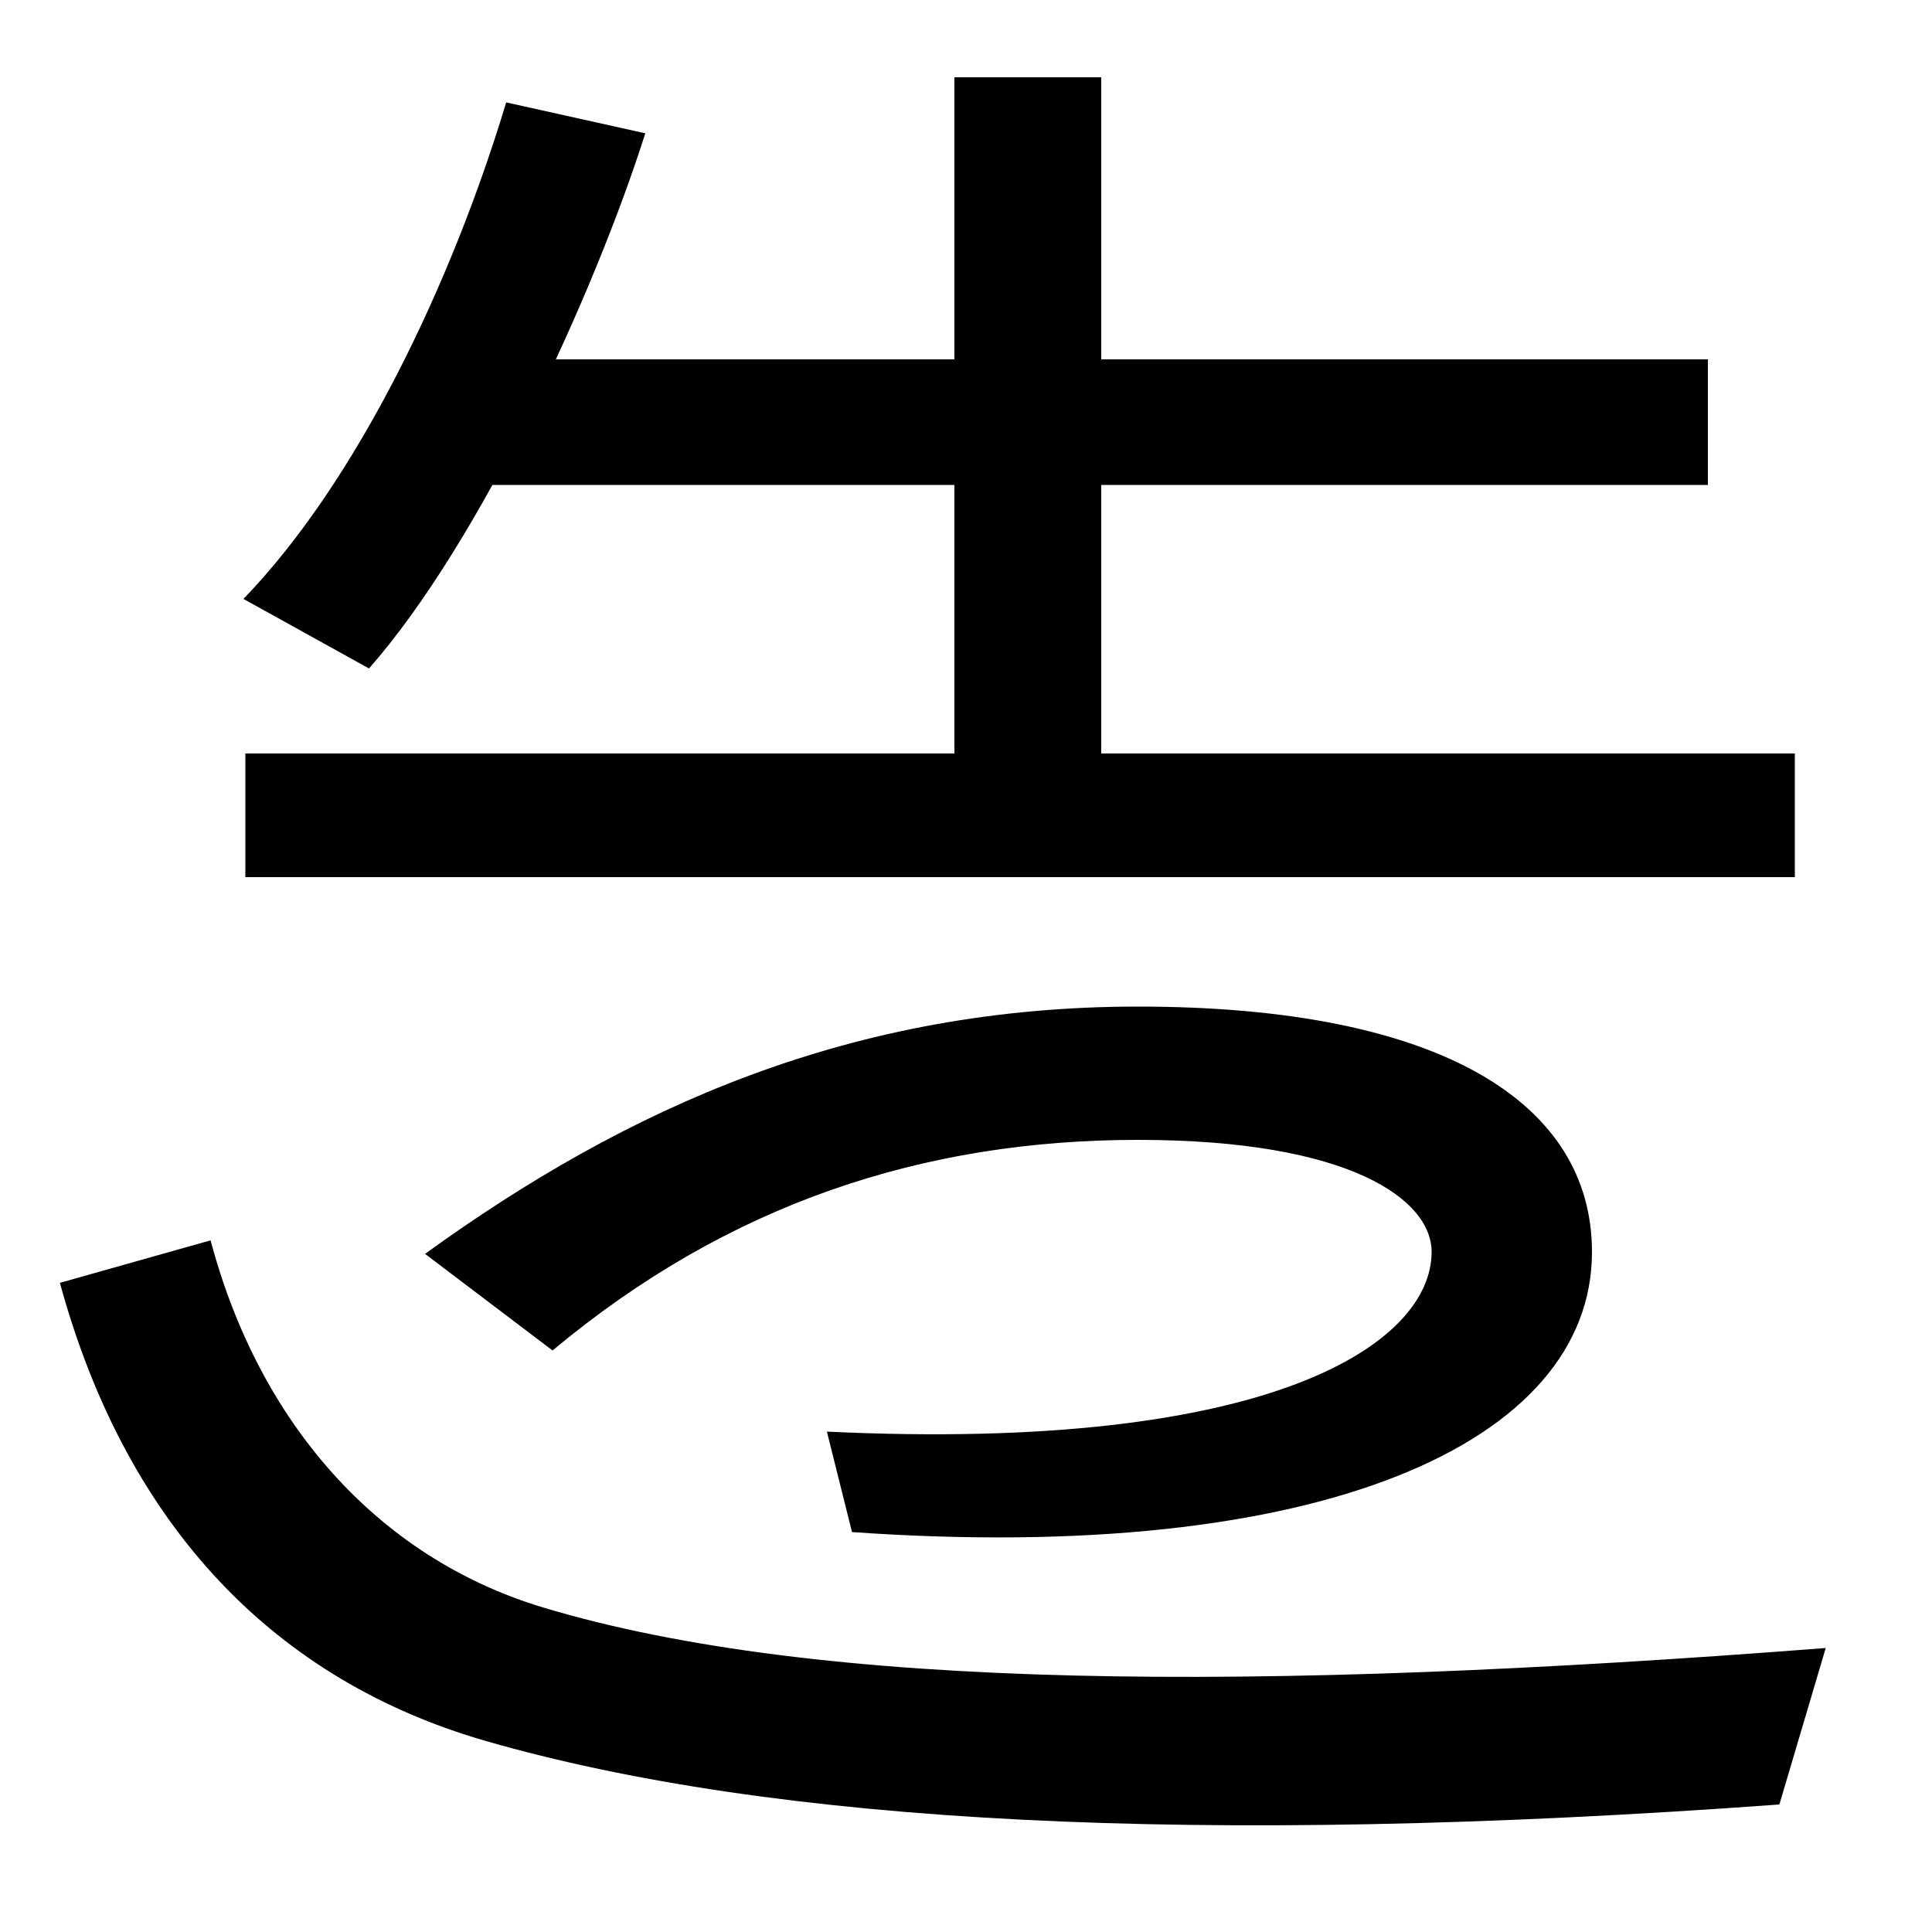
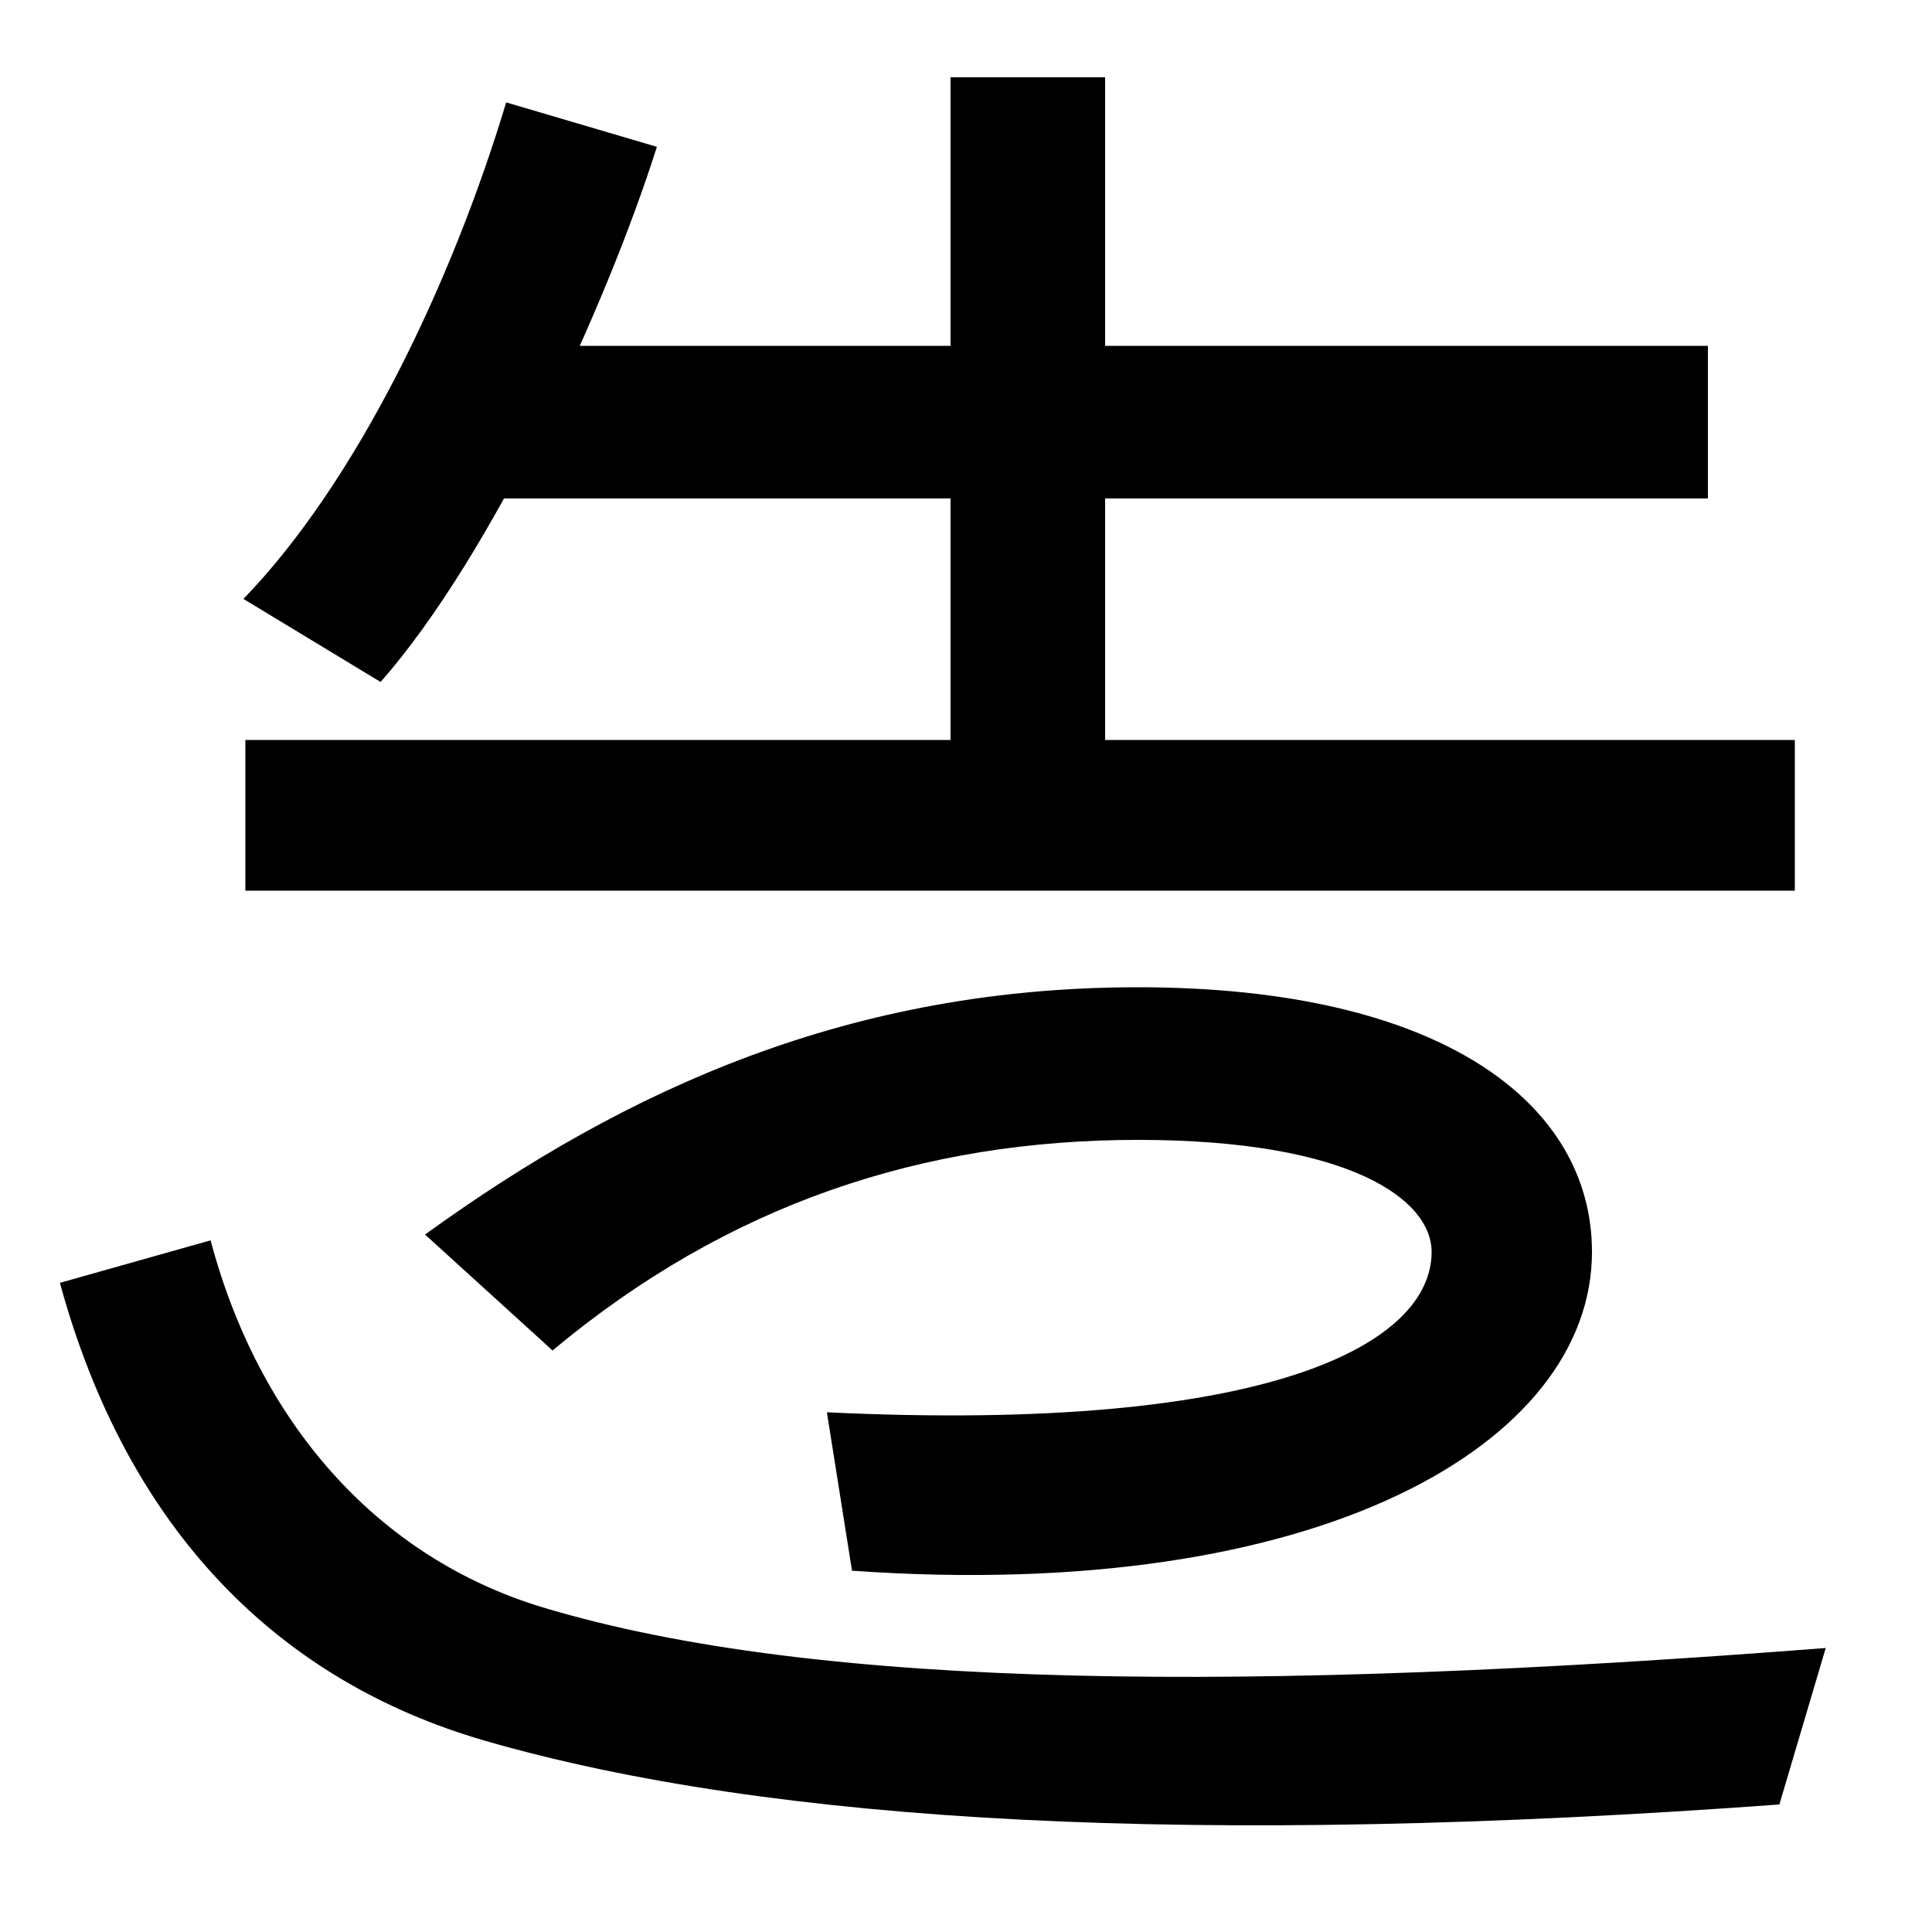
<svg xmlns="http://www.w3.org/2000/svg" width="1000" height="1000">
-   <path d="M921 -54 945 27C649 4 424 5 281 48C195 74 134 144 109 238L31 216C66 88 144 10 251 -21C400 -64 620 -76 921 -54ZM428 139 441 87C683 70 824 133 824 232C824 309 746 359 589 359C441 359 325 307 220 231L286 181C377 257 478 290 589 290C699 290 741 259 741 232C741 185 659 128 428 139ZM126 570 191 534C249 600 308 729 334 811L262 827C234 734 185 631 126 570ZM127 426H929V490H127ZM494 490H570V840H494ZM247 629H884V694H247Z" transform="translate(0, 880) scale(1,-1)" />
+   <path d="M921 -54 945 27C649 4 424 5 281 48C195 74 134 144 109 238L31 216C66 88 144 10 251 -21C400 -64 620 -76 921 -54ZM428 149 441 67C683 50 824 133 824 232C824 309 746 369 589 369C441 369 325 317 220 241L286 181C377 257 478 290 589 290C699 290 741 259 741 232C741 185 659 138 428 149ZM126 570 197 527C255 593 314 722 340 804L262 827C234 734 185 631 126 570ZM127 419H929V497H127ZM492 490H572V840H492ZM247 622H884V701H247Z" transform="translate(0, 880) scale(1,-1)" />
</svg>
